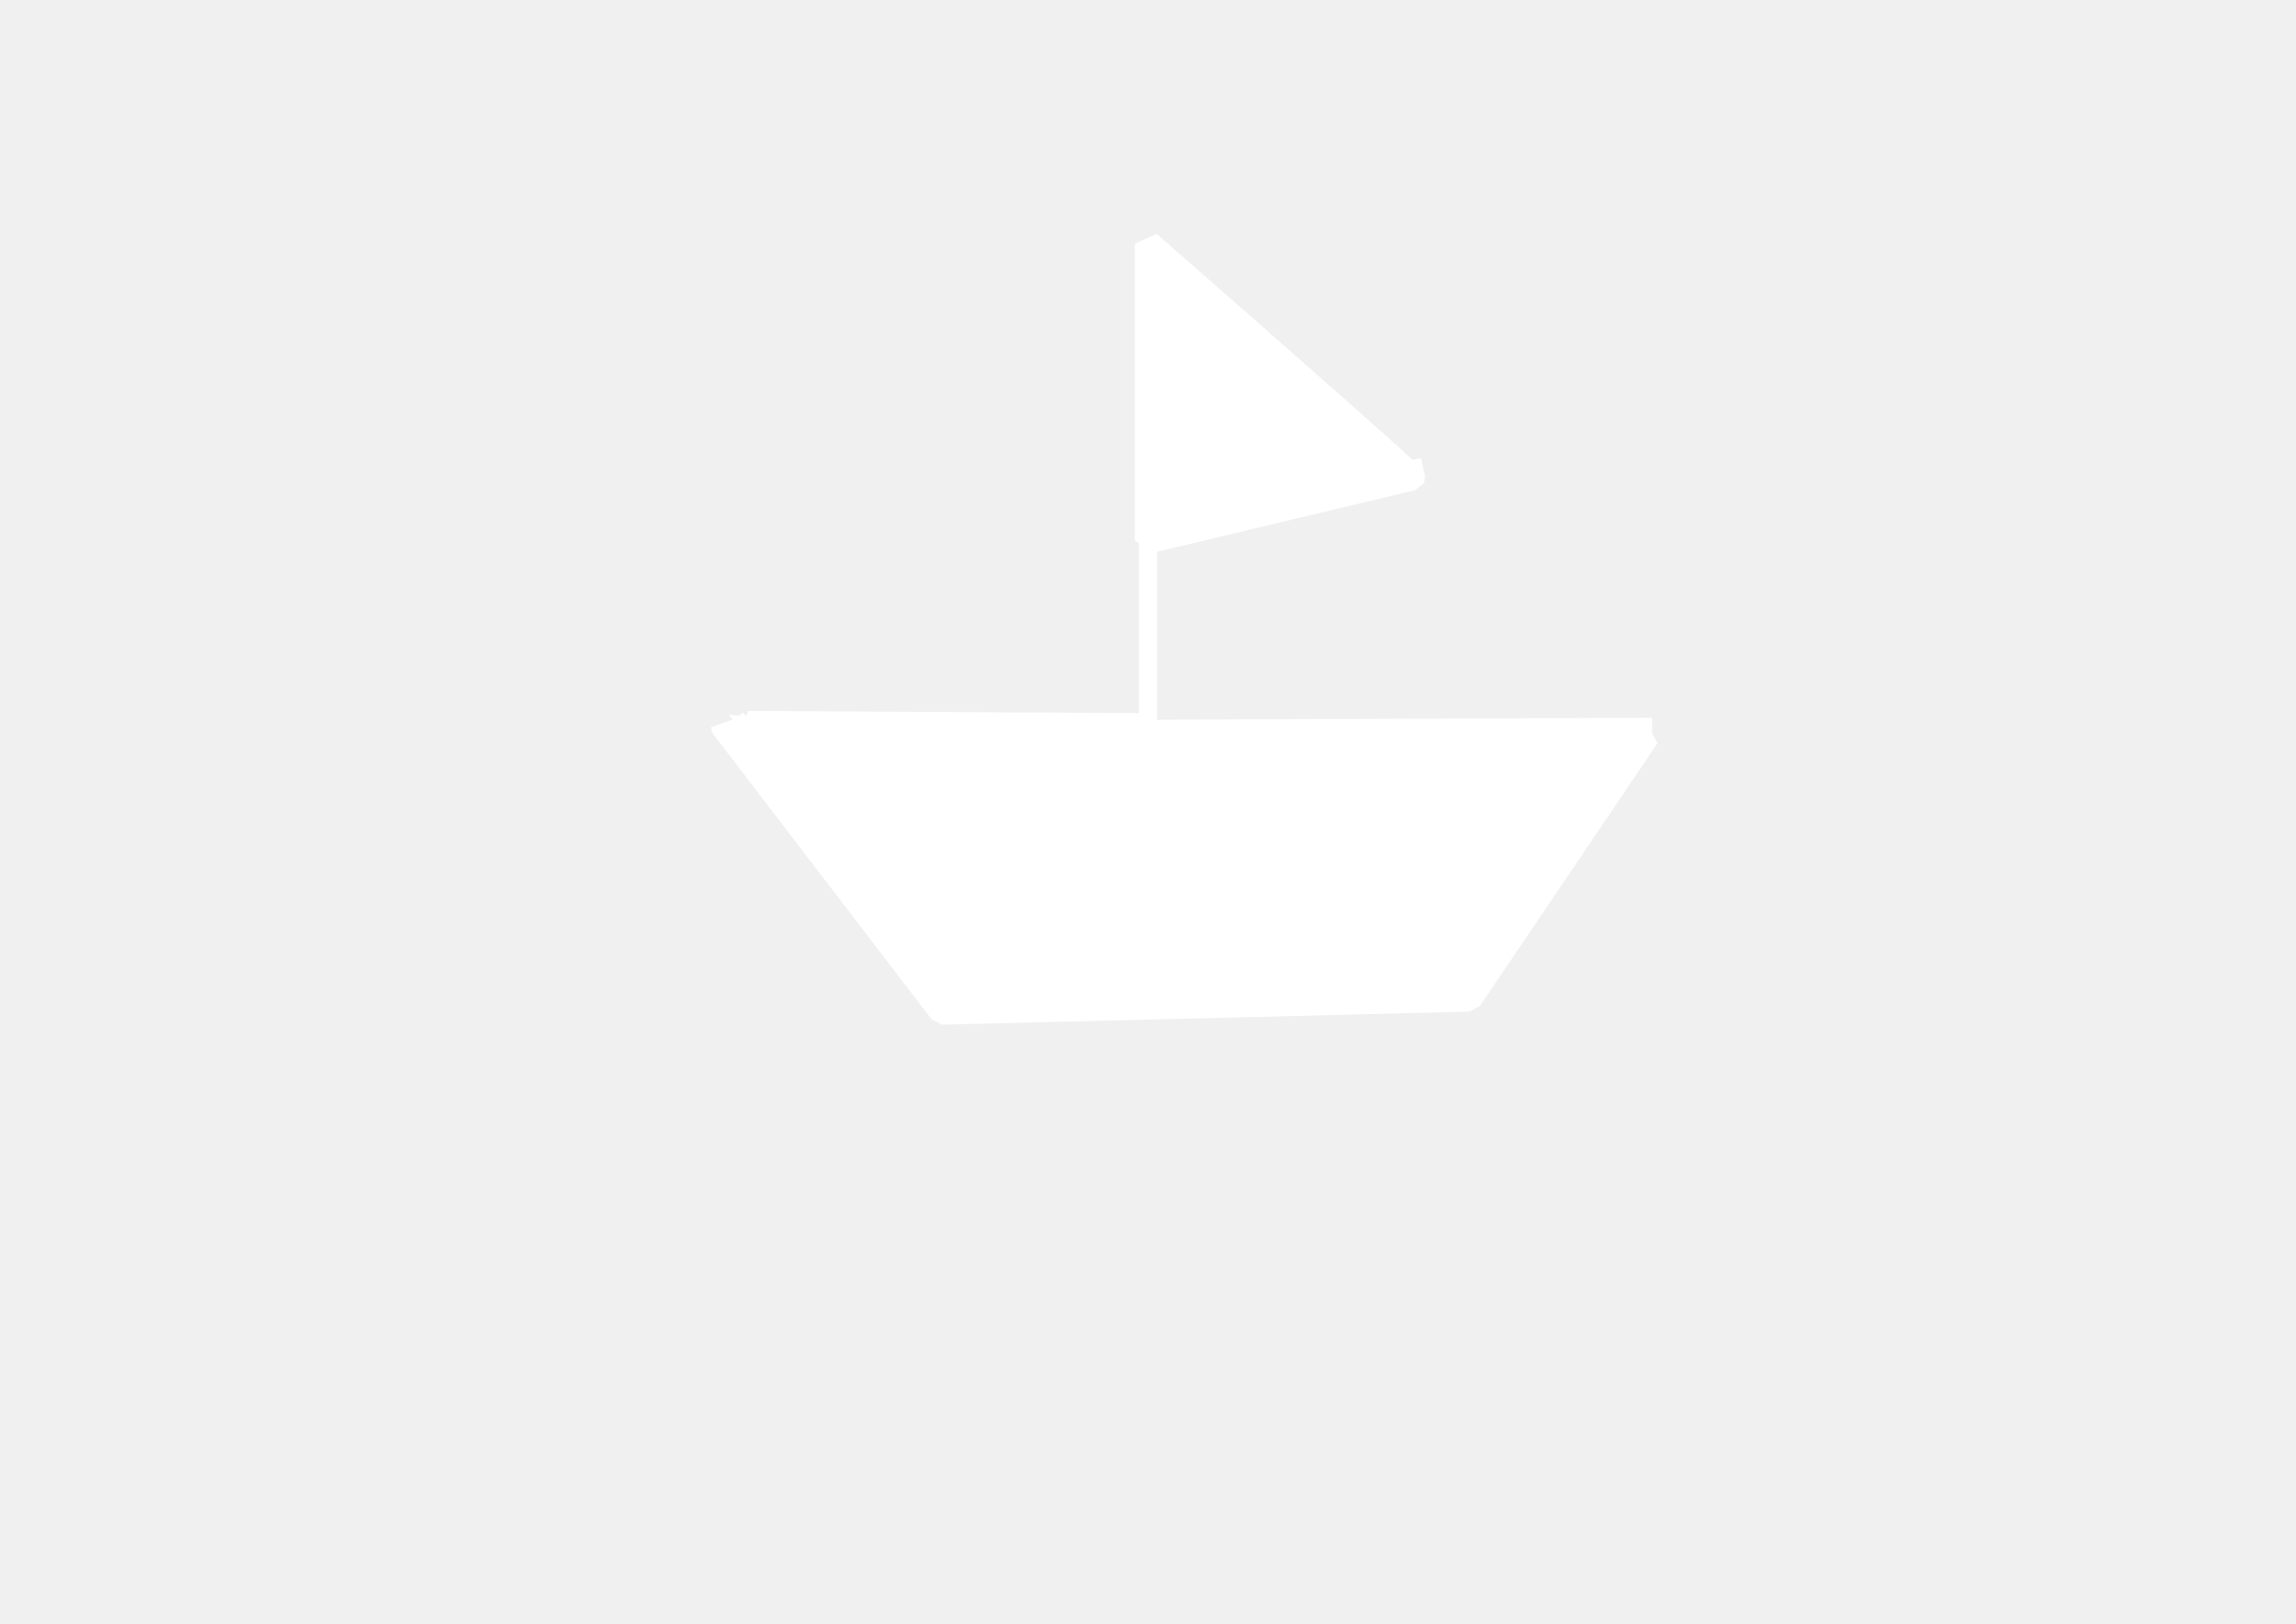
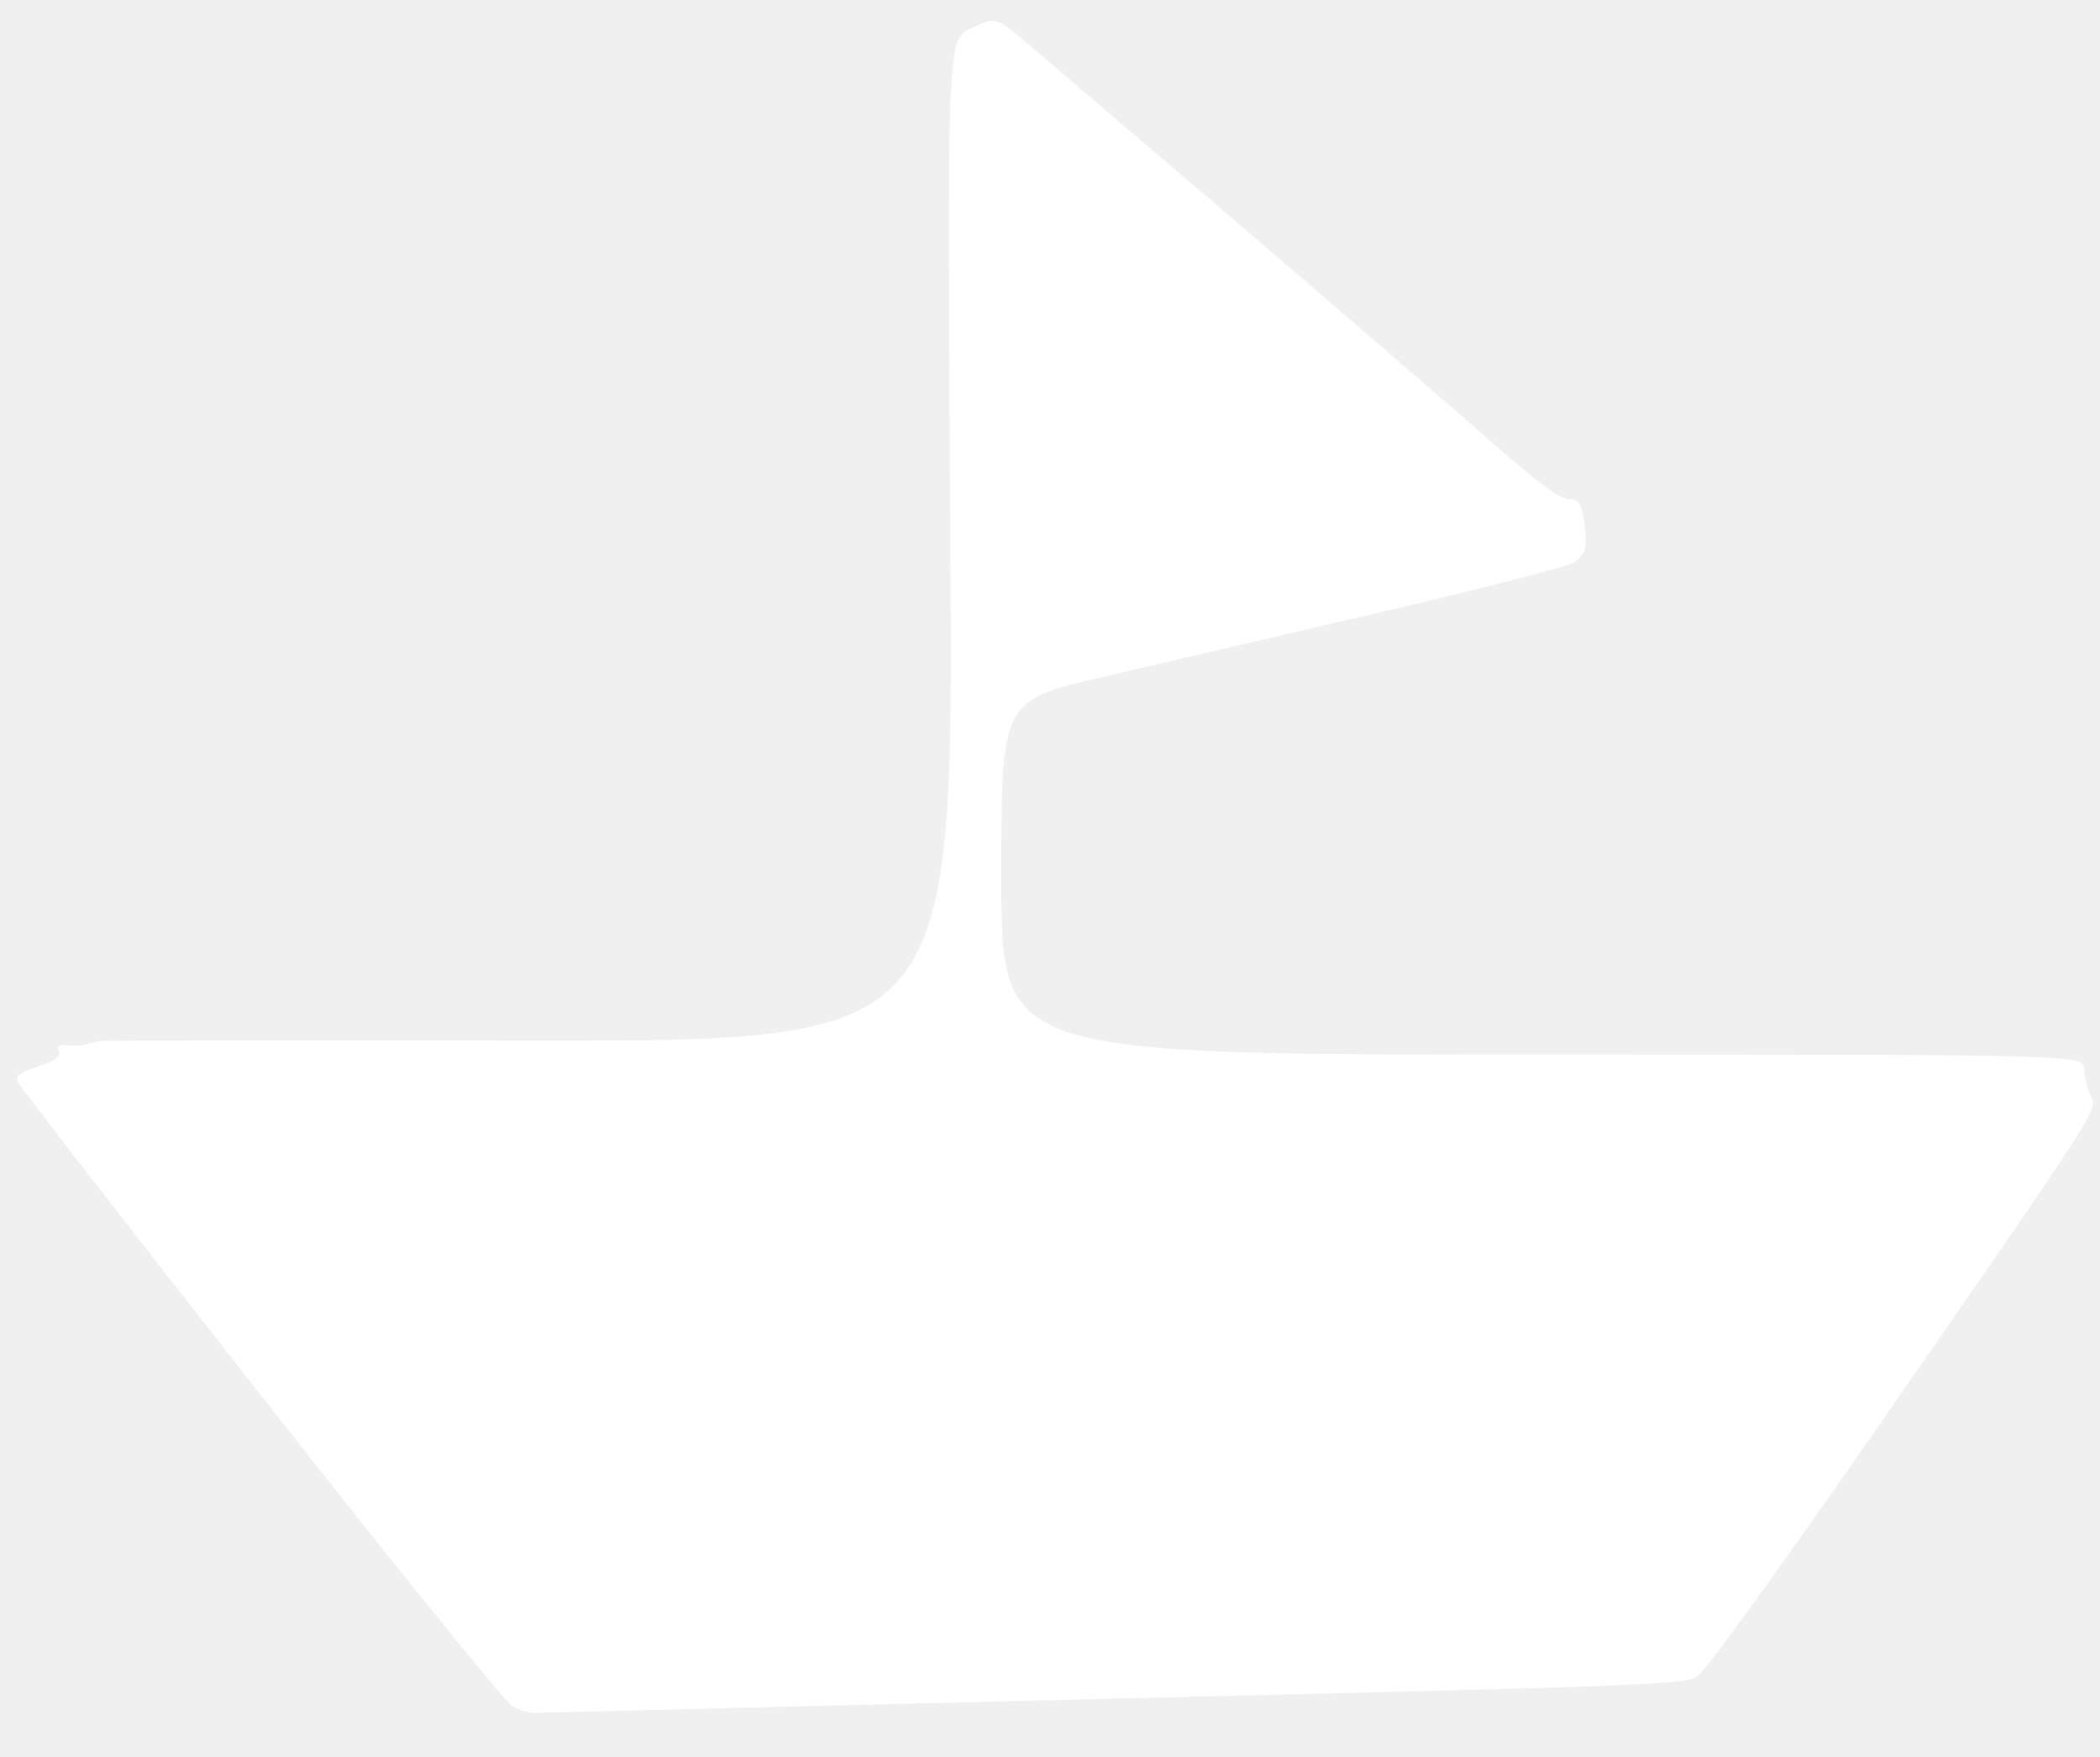
- <svg xmlns="http://www.w3.org/2000/svg" width="841.92pt" height="595.2pt" viewBox="0 0 841.92 595.2">
-   <defs />
-   <path id="shape0" transform="translate(271.8484, 265.9588)" fill="none" stroke="#ffffff" stroke-width="6.737" stroke-linecap="square" stroke-linejoin="miter" stroke-miterlimit="2" d="M0 0L74.261 98.067" />
-   <path id="shape2" transform="translate(535.1263, 271.0871)" fill="none" stroke="#ffffff" stroke-width="6.737" stroke-linecap="square" stroke-linejoin="miter" stroke-miterlimit="2" d="M0 90.459L63.286 0" />
-   <path id="shape3" transform="translate(270.7274, 266.5473)" fill="none" stroke="#ffffff" stroke-width="6.737" stroke-linecap="square" stroke-linejoin="miter" stroke-miterlimit="2" d="M0 1.261L331.748 0" />
-   <path id="shape4" transform="translate(420.96, 96.22232)" fill="none" stroke="#ffffff" stroke-width="6.737" stroke-linecap="square" stroke-linejoin="miter" stroke-miterlimit="2" d="M0 175.832L0 0" />
-   <path id="shape5" transform="translate(420.96, 101.2245)" fill="none" stroke="#ffffff" stroke-width="6.737" stroke-linecap="square" stroke-linejoin="miter" stroke-miterlimit="2" d="M0 0L91.748 70.24" />
-   <path id="shape6" transform="translate(420.96, 171.927)" fill="none" stroke="#ffffff" stroke-width="6.737" stroke-linecap="square" stroke-linejoin="miter" stroke-miterlimit="2" d="M97.539 0L0 21.186" />
-   <path id="shape1" transform="translate(420.96, 89.33992)" fill="#ffffff" fill-rule="evenodd" stroke="#ffffff" stroke-width="9.641" stroke-linecap="square" stroke-linejoin="bevel" d="M0 0L0 108.796L96.722 85.699C96.962 85.252 64.721 56.686 0 0Z" />
-   <path id="shape7" transform="translate(274.4518, 92.22423)" fill="none" stroke="#ffffff" stroke-width="6.737" stroke-linecap="square" stroke-linejoin="miter" stroke-miterlimit="2" d="M146.508 0L146.508 172.597L0 171.813L70.49 269.826L259.787 268.313" />
-   <path id="shape8" transform="translate(265.5809, 266.5289)" fill="#ffffff" fill-rule="evenodd" stroke="#ffffff" stroke-width="9.641" stroke-linecap="square" stroke-linejoin="bevel" d="M155.379 5.525L338.195 3.277L273.125 99.543L79.915 104.32L0 0C0.017 1.138 51.81 2.98 155.379 5.525Z" />
+ <svg xmlns="http://www.w3.org/2000/svg" version="1.1" id="svg1" width="464" height="388.267" viewBox="0 0 464 388.267" xml:space="preserve">
+   <defs id="defs1" />
+   <g id="g1">
+     <path style="fill:#ffffff;stroke-width:1.26" d="M 113.179,377.021 C 111.682,376.228 86.638,345.255 57.524,308.192 28.411,271.13 4.295,240.022 3.932,239.064 c -0.52,-1.372 0.438,-2.097 4.517,-3.417 3.848,-1.246 5.017,-2.08 4.556,-3.252 -0.461,-1.171 0.03,-1.523 1.911,-1.369 1.392,0.114 2.889,0.098 3.326,-0.036 0.437,-0.134 1.27,-0.359 1.853,-0.501 0.582,-0.142 1.416,-0.34 1.853,-0.44 0.437,-0.1 43.084,-0.135 94.773,-0.079 93.979,0.103 93.979,0.103 93.253,-110.607 C 209.247,8.652 209.247,8.652 214.674,6.175 c 5.427,-2.477 5.427,-2.477 12.586,3.614 3.937,3.35 25.035,21.388 46.883,40.084 21.848,18.696 46.479,39.937 54.736,47.203 10.609,9.336 15.77,13.211 17.6,13.211 2.052,0 2.726,0.668 3.25,3.224 0.364,1.773 0.662,4.548 0.662,6.167 0,1.985 -0.845,3.482 -2.595,4.6 -1.427,0.911 -20.364,5.795 -42.081,10.852 -21.717,5.057 -49.609,11.56 -61.982,14.451 -22.496,5.256 -22.496,5.256 -22.496,44.371 0,39.115 0,39.115 119.627,39.115 119.627,0 119.627,0 119.627,3.147 0,1.731 0.691,4.449 1.536,6.042 1.529,2.881 1.324,3.201 -41.27,64.692 -27.073,39.083 -43.912,62.456 -45.814,63.592 -2.711,1.618 -11.482,1.999 -89.207,3.87 -47.41,1.141 -104.303,2.538 -126.429,3.105 -22.126,0.566 -40.943,1.012 -41.816,0.99 -0.873,-0.022 -2.813,-0.689 -4.31,-1.482 z" id="path1" />
+   </g>
</svg>
